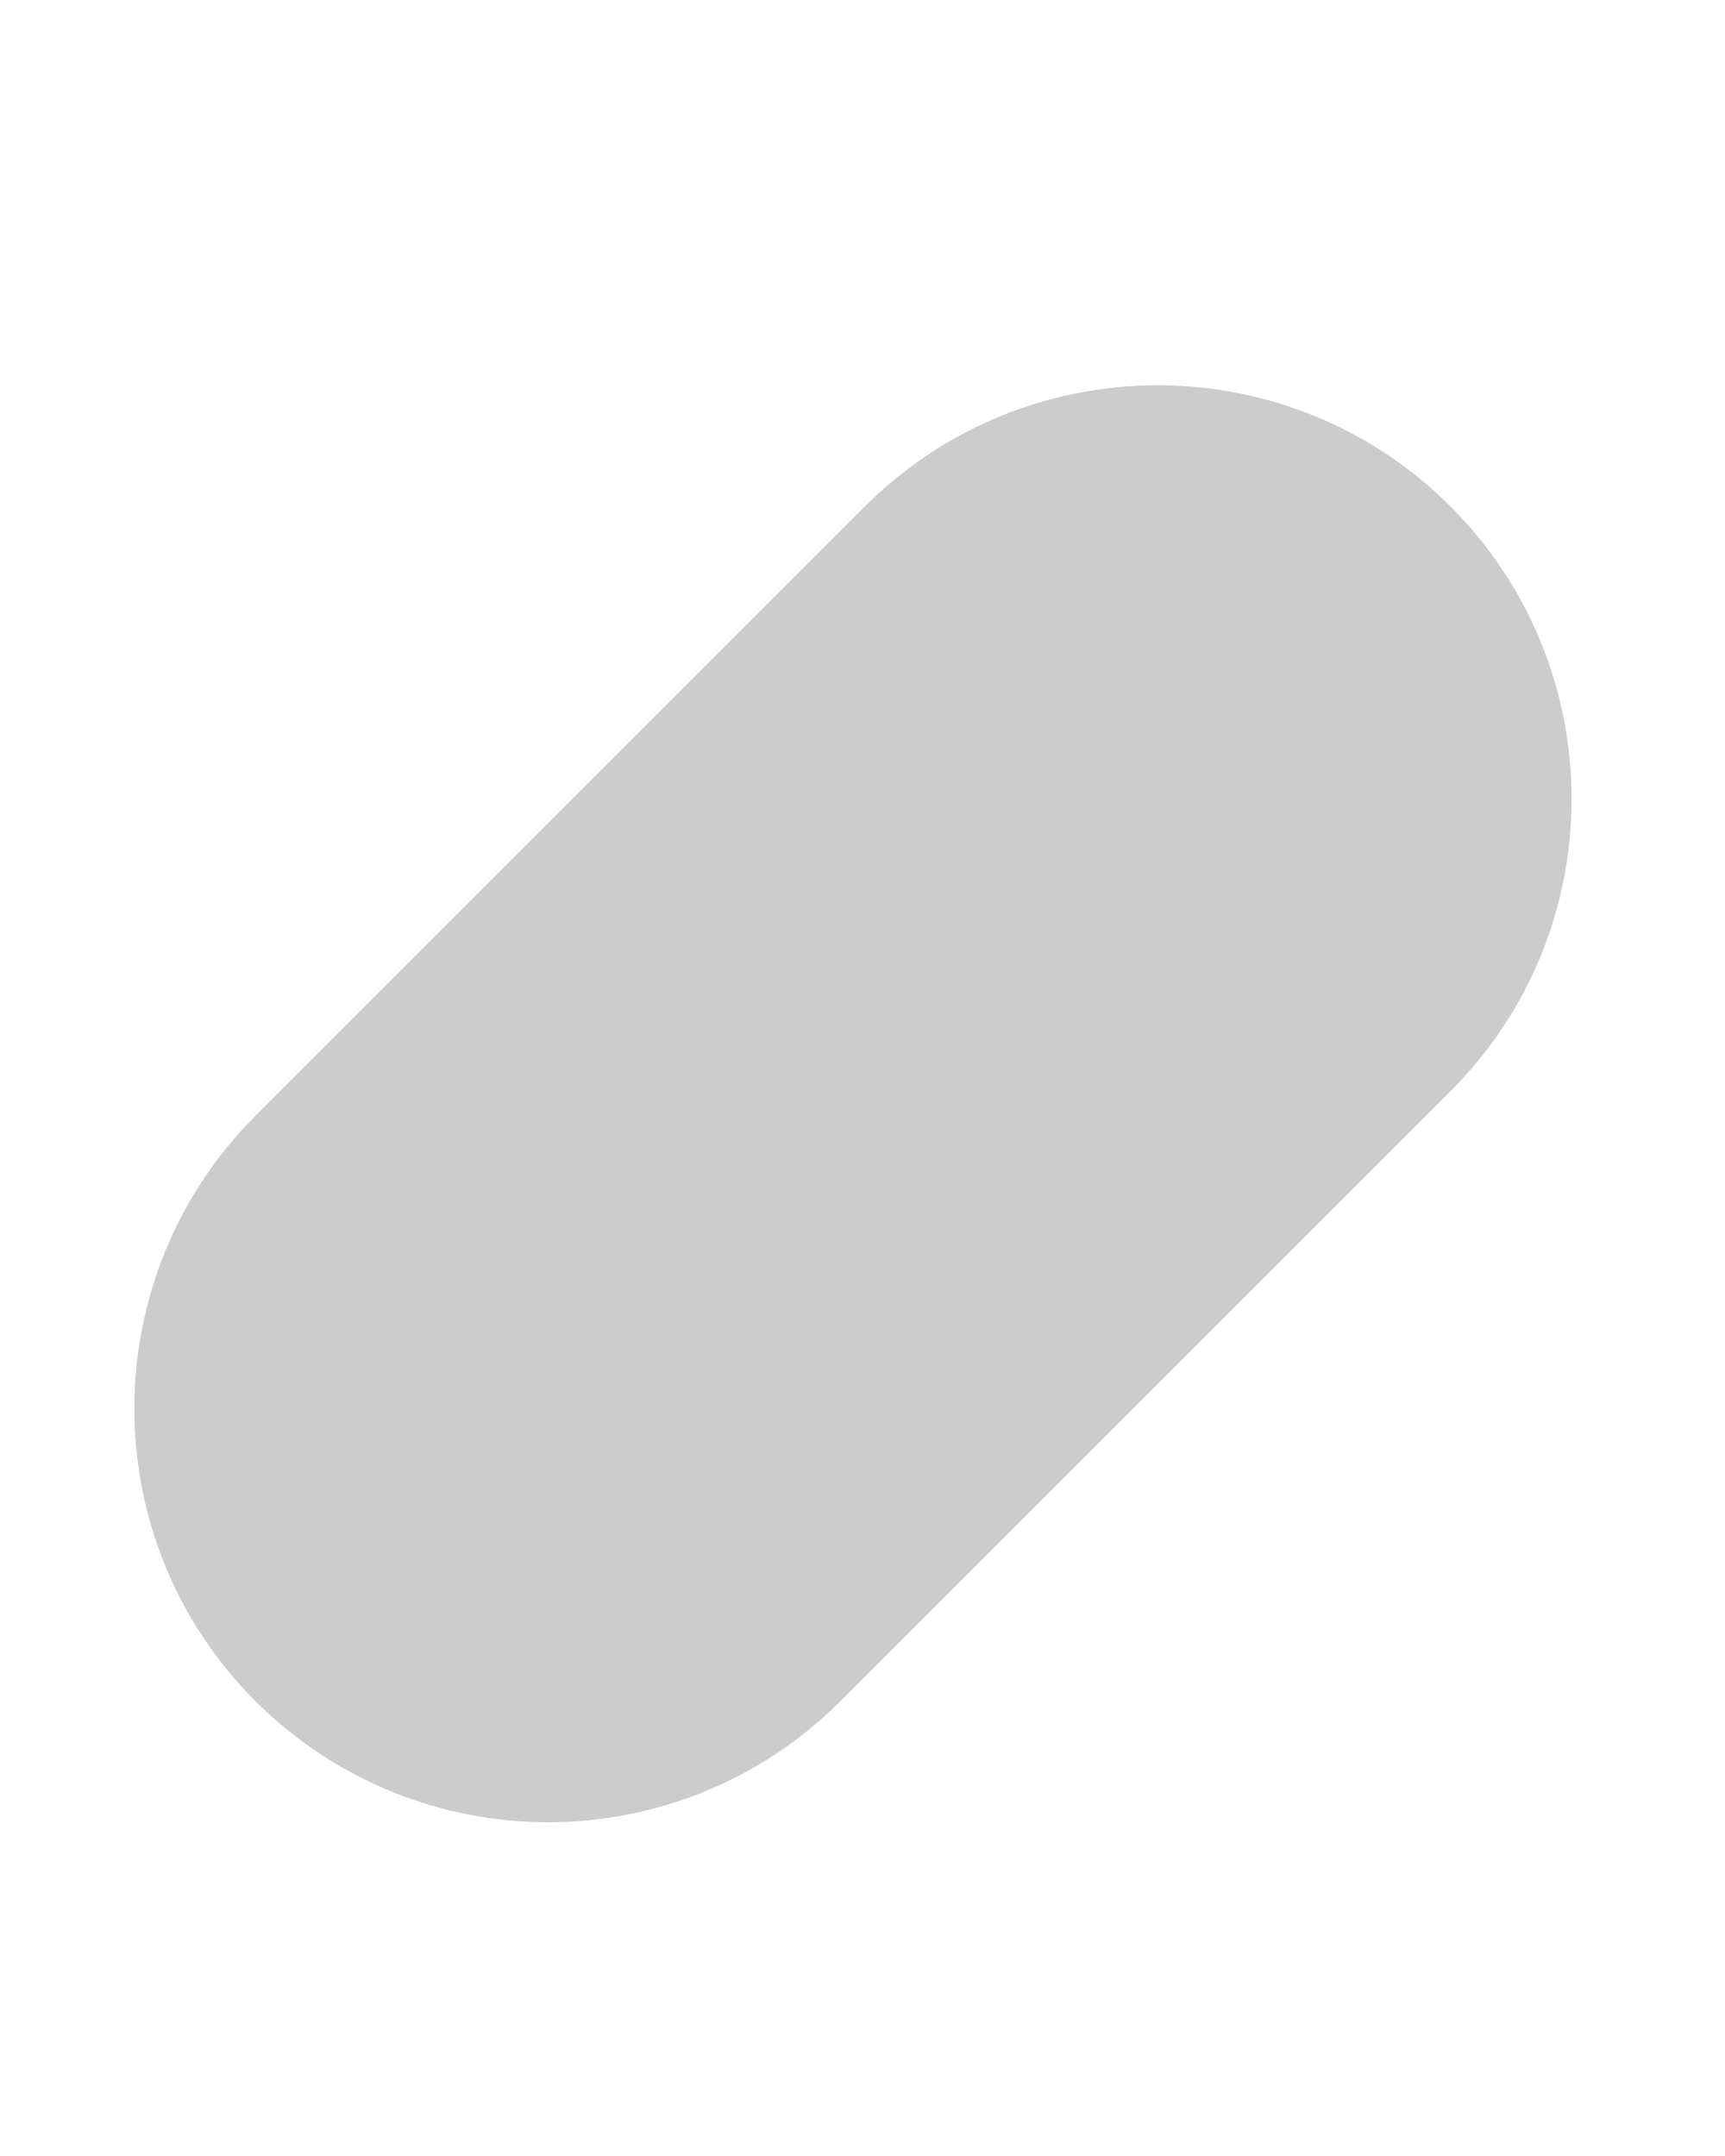
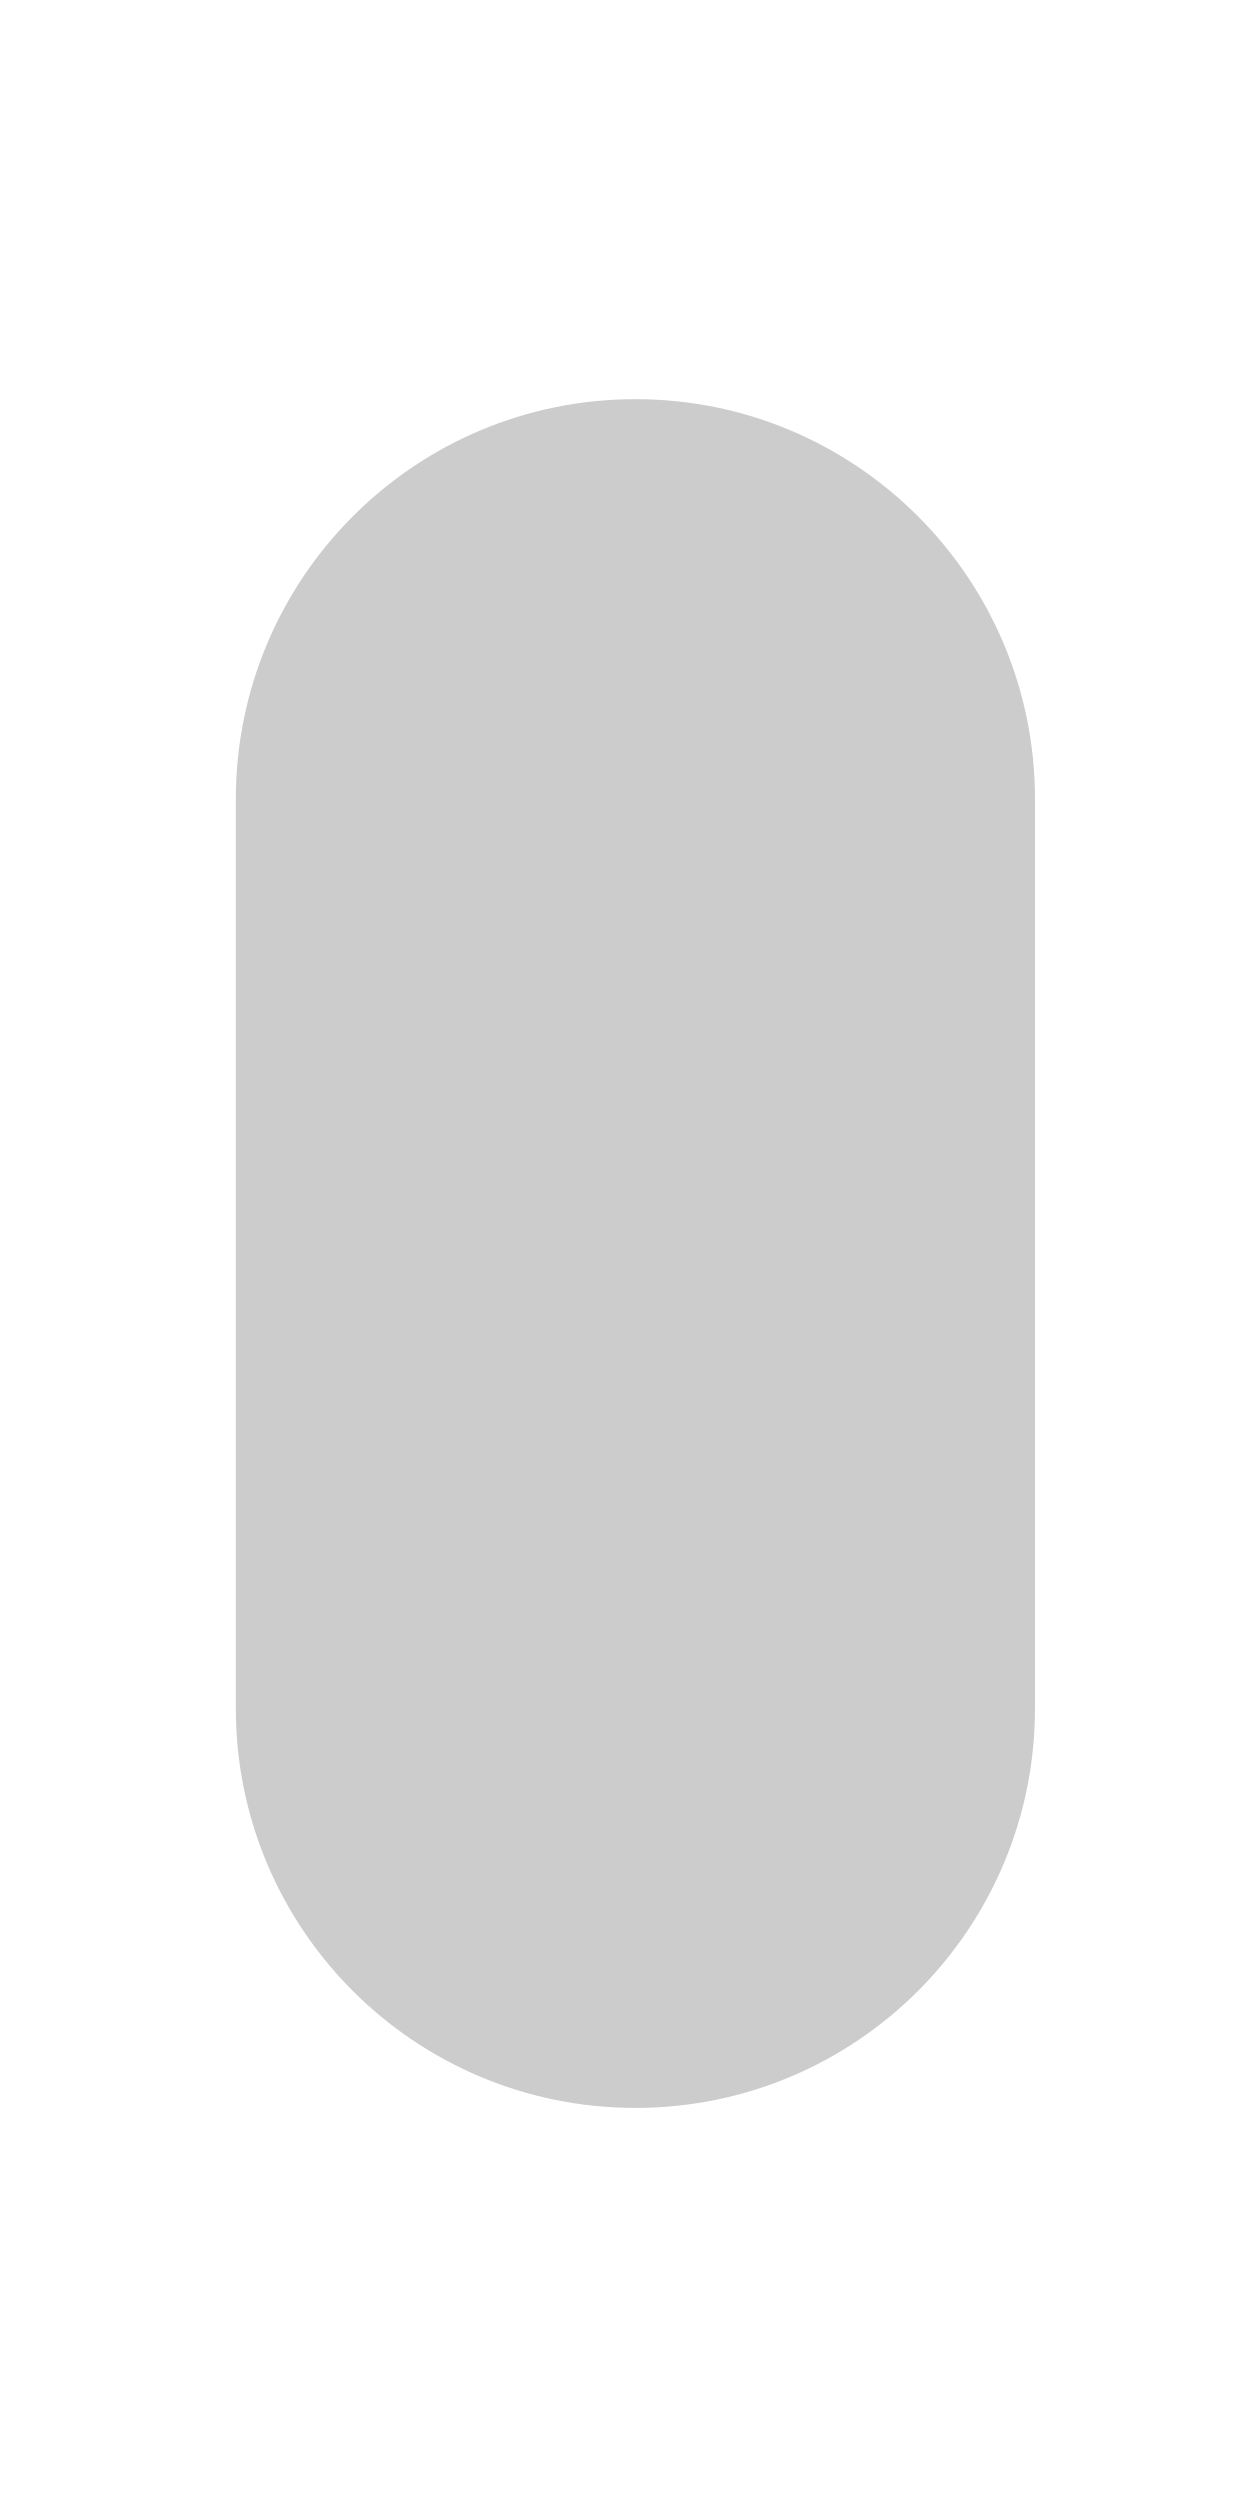
- <svg xmlns="http://www.w3.org/2000/svg" version="1.1" width="4px" height="5px">
-   <g transform="matrix(1 0 0 1 -773 -194 )">
-     <path d="M 3.363 1.174  C 2.988 0.8  2.381 0.8  2.006 1.174  L 0.592 2.588  C 0.218 2.963  0.218 3.57  0.592 3.945  C 0.78 4.132  1.025 4.226  1.271 4.226  C 1.516 4.226  1.762 4.132  1.949 3.945  L 3.363 2.531  C 3.738 2.157  3.738 1.549  3.363 1.174  Z " fill-rule="nonzero" fill="#cccccc" stroke="none" transform="matrix(1 0 0 1 773 194 )" />
+ <svg xmlns="http://www.w3.org/2000/svg" version="1.1" width="3px" height="6px">
+   <g transform="matrix(1 0 0 1 -782 -197 )">
+     <path d="M 2.484 1.918  C 2.484 1.388  2.055 0.958  1.525 0.958  C 0.995 0.958  0.566 1.388  0.566 1.918  L 0.566 4.1  C 0.566 4.63  0.995 5.059  1.525 5.059  C 2.055 5.059  2.484 4.63  2.484 4.1  L 2.484 1.918  Z " fill-rule="nonzero" fill="#cccccc" stroke="none" transform="matrix(1 0 0 1 782 197 )" />
  </g>
</svg>
